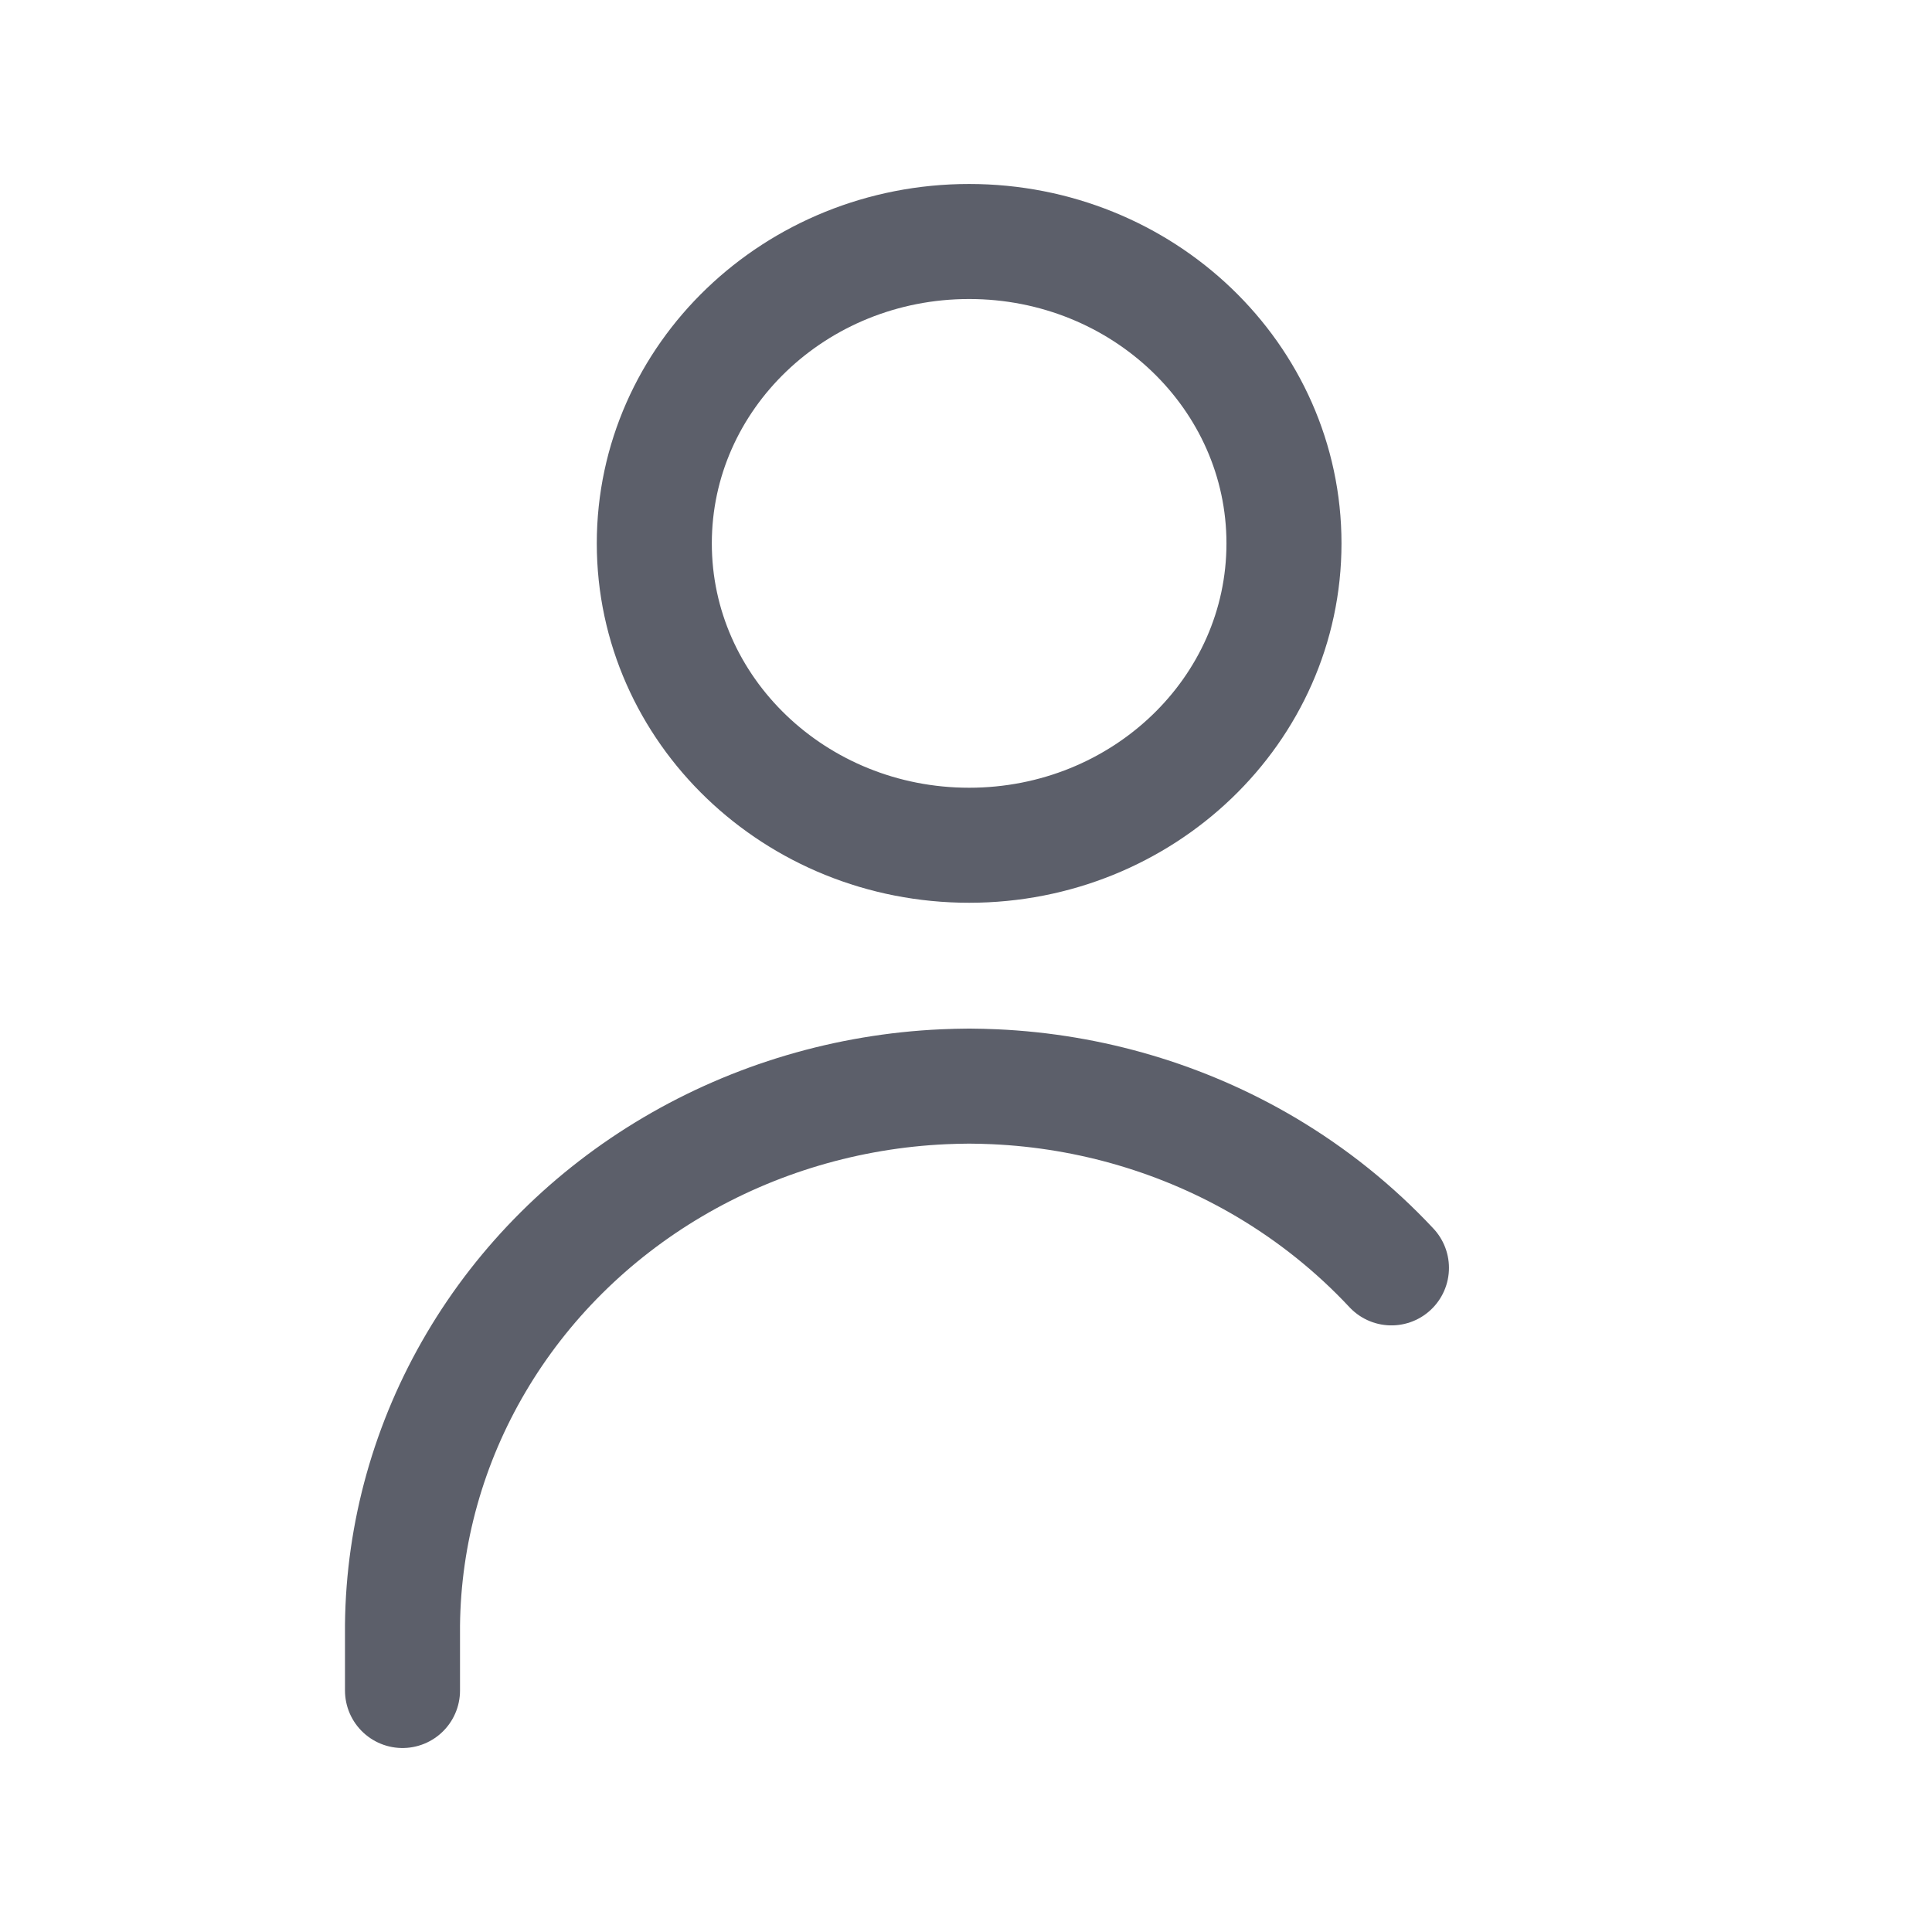
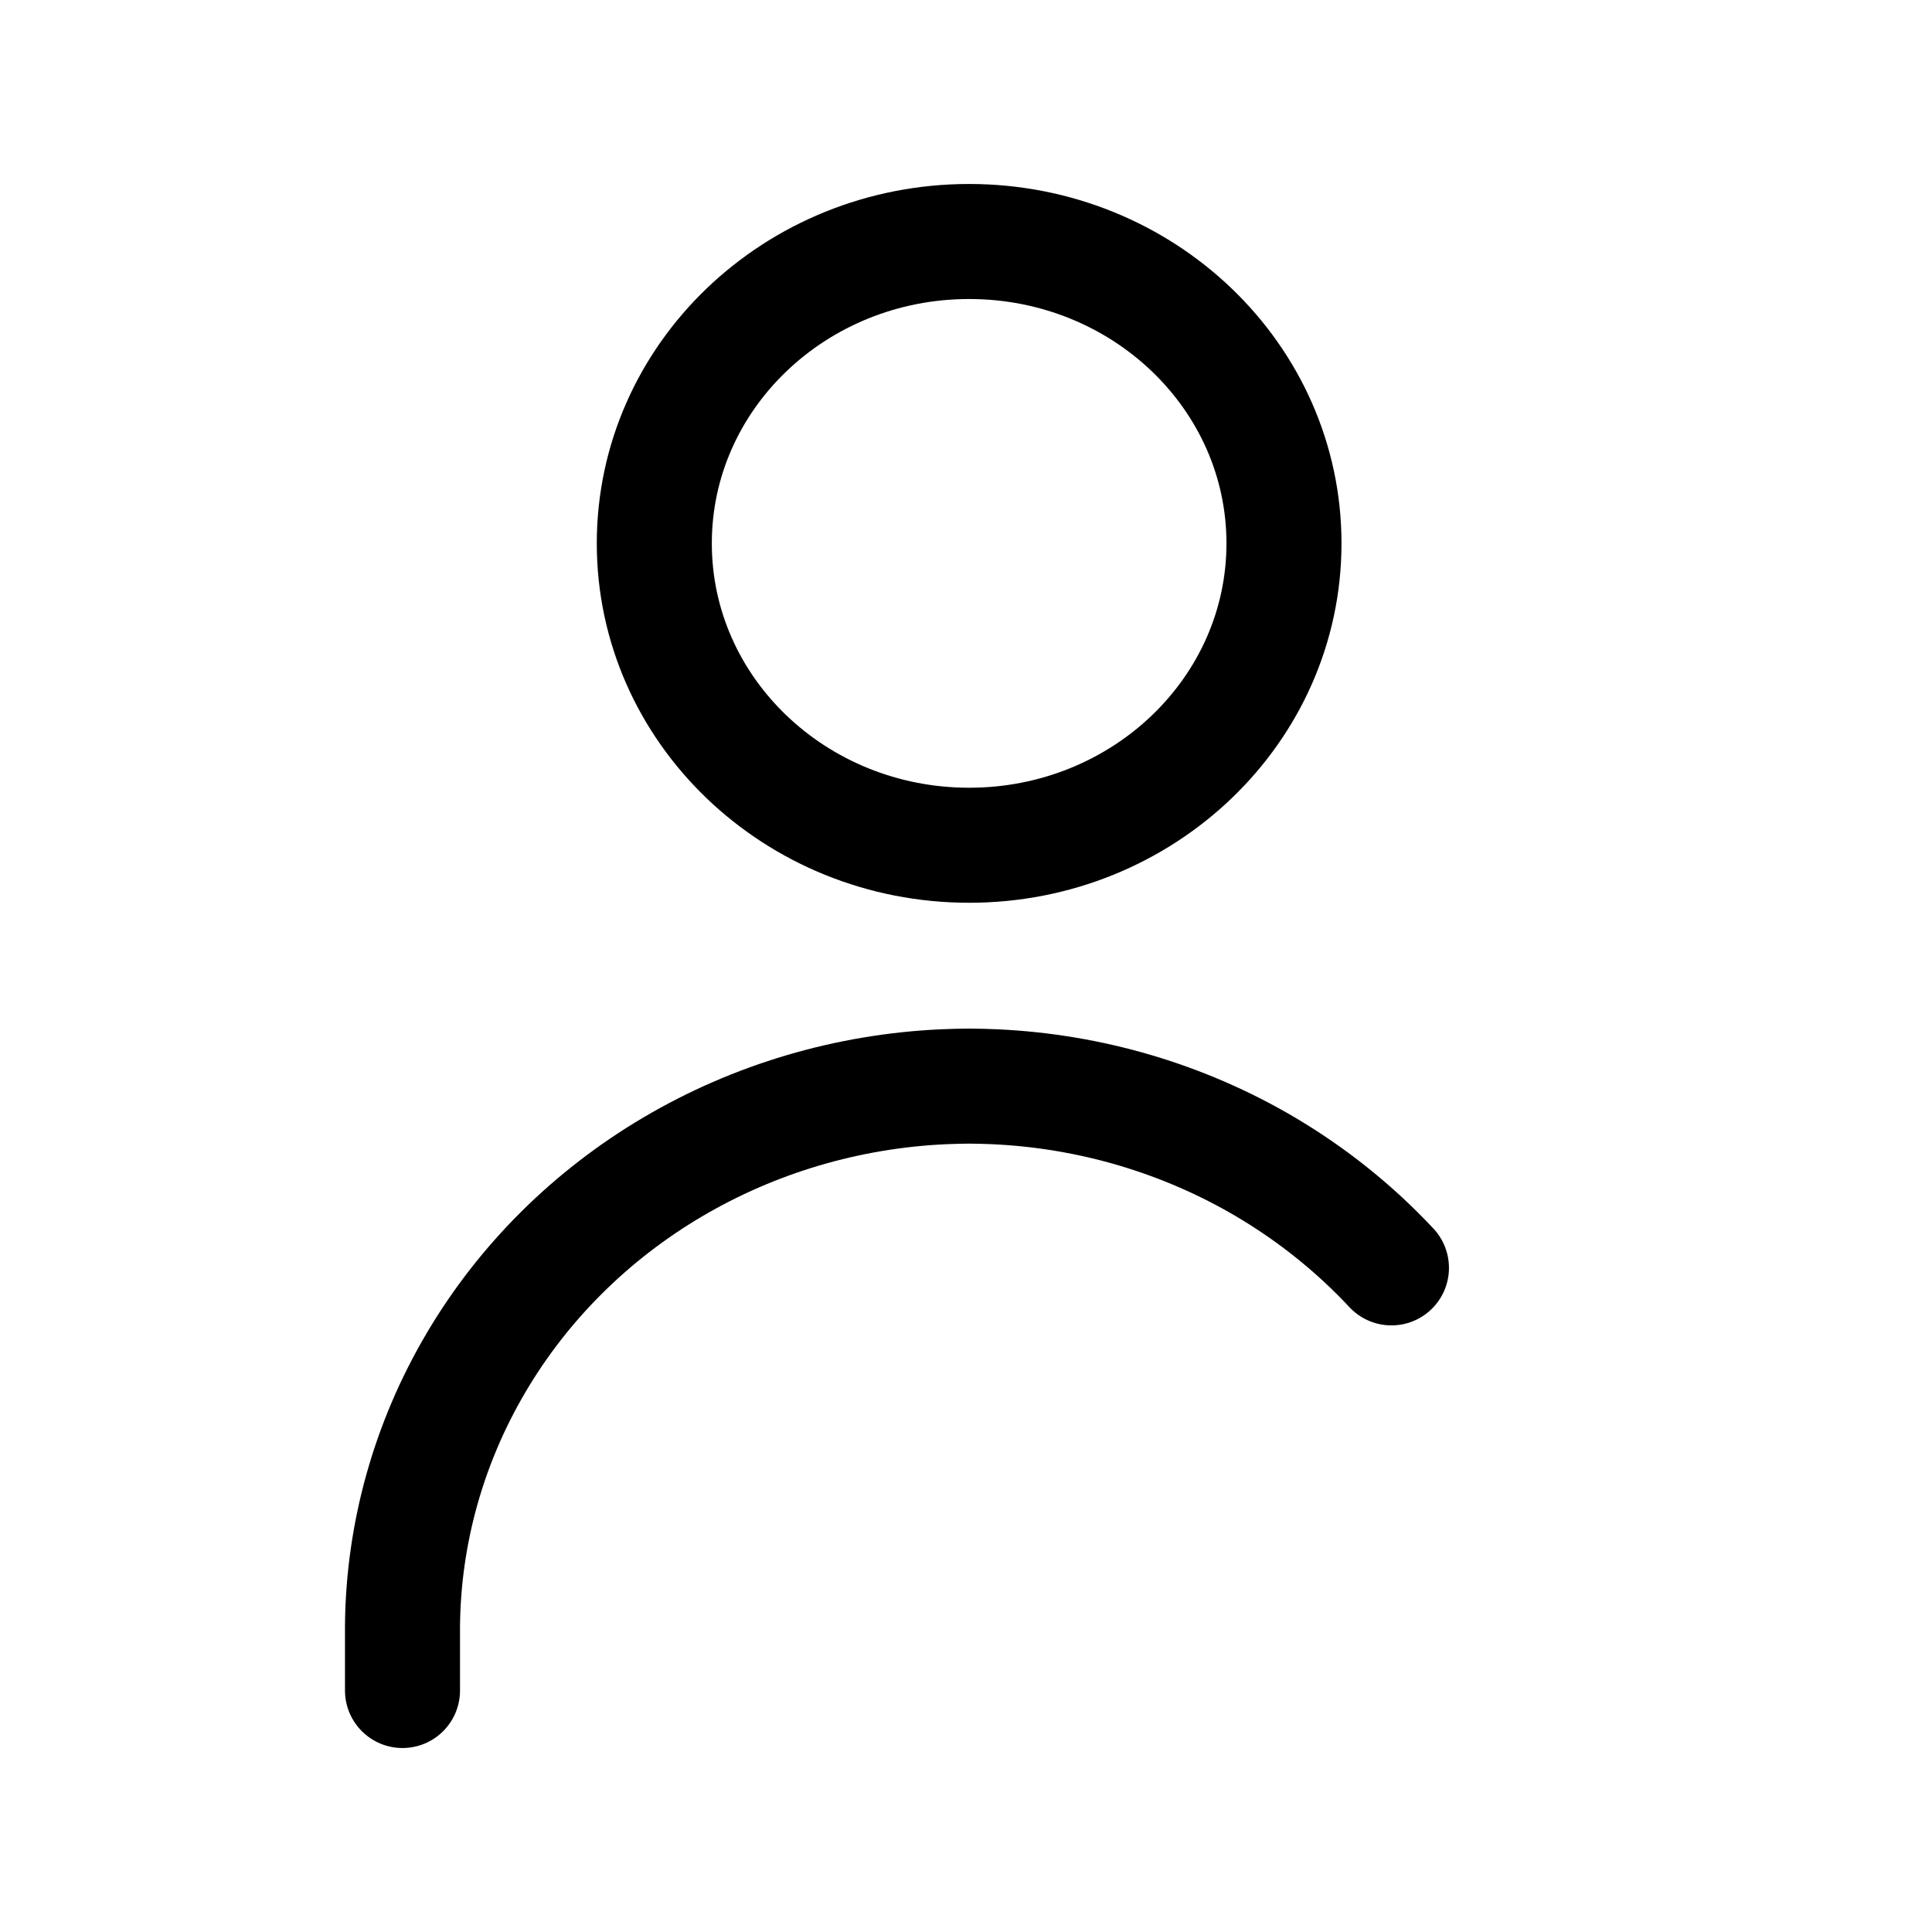
<svg xmlns="http://www.w3.org/2000/svg" width="24" height="24" viewBox="0 0 24 24" fill="none">
-   <path d="M12.039 10.5C14.199 10.5 15.95 8.821 15.95 6.75C15.95 4.679 14.199 3 12.039 3C9.879 3 8.128 4.679 8.128 6.75C8.128 8.821 9.879 10.5 12.039 10.5Z" stroke="#5C5F6A" stroke-width="1.429" stroke-linecap="round" stroke-linejoin="round" />
-   <path d="M5 21V20.187C5.012 19.044 5.327 17.922 5.914 16.927C6.501 15.931 7.342 15.095 8.357 14.496C9.372 13.897 10.53 13.554 11.721 13.5C11.827 13.495 11.933 13.493 12.039 13.492C12.145 13.493 12.251 13.495 12.357 13.5C13.548 13.554 14.706 13.897 15.721 14.496C16.305 14.841 16.831 15.264 17.285 15.75" stroke="#5C5F6A" stroke-width="1.429" stroke-linecap="round" stroke-linejoin="round" />
+   <path d="M12.039 10.5C14.199 10.5 15.95 8.821 15.95 6.75C15.95 4.679 14.199 3 12.039 3C9.879 3 8.128 4.679 8.128 6.75C8.128 8.821 9.879 10.5 12.039 10.5Z" stroke="currentColor" stroke-width="1.429" stroke-linecap="round" stroke-linejoin="round" />
+   <path d="M5 21V20.187C5.012 19.044 5.327 17.922 5.914 16.927C6.501 15.931 7.342 15.095 8.357 14.496C9.372 13.897 10.53 13.554 11.721 13.5C11.827 13.495 11.933 13.493 12.039 13.492C12.145 13.493 12.251 13.495 12.357 13.5C13.548 13.554 14.706 13.897 15.721 14.496C16.305 14.841 16.831 15.264 17.285 15.75" stroke="currentColor" stroke-width="1.429" stroke-linecap="round" stroke-linejoin="round" />
</svg>
